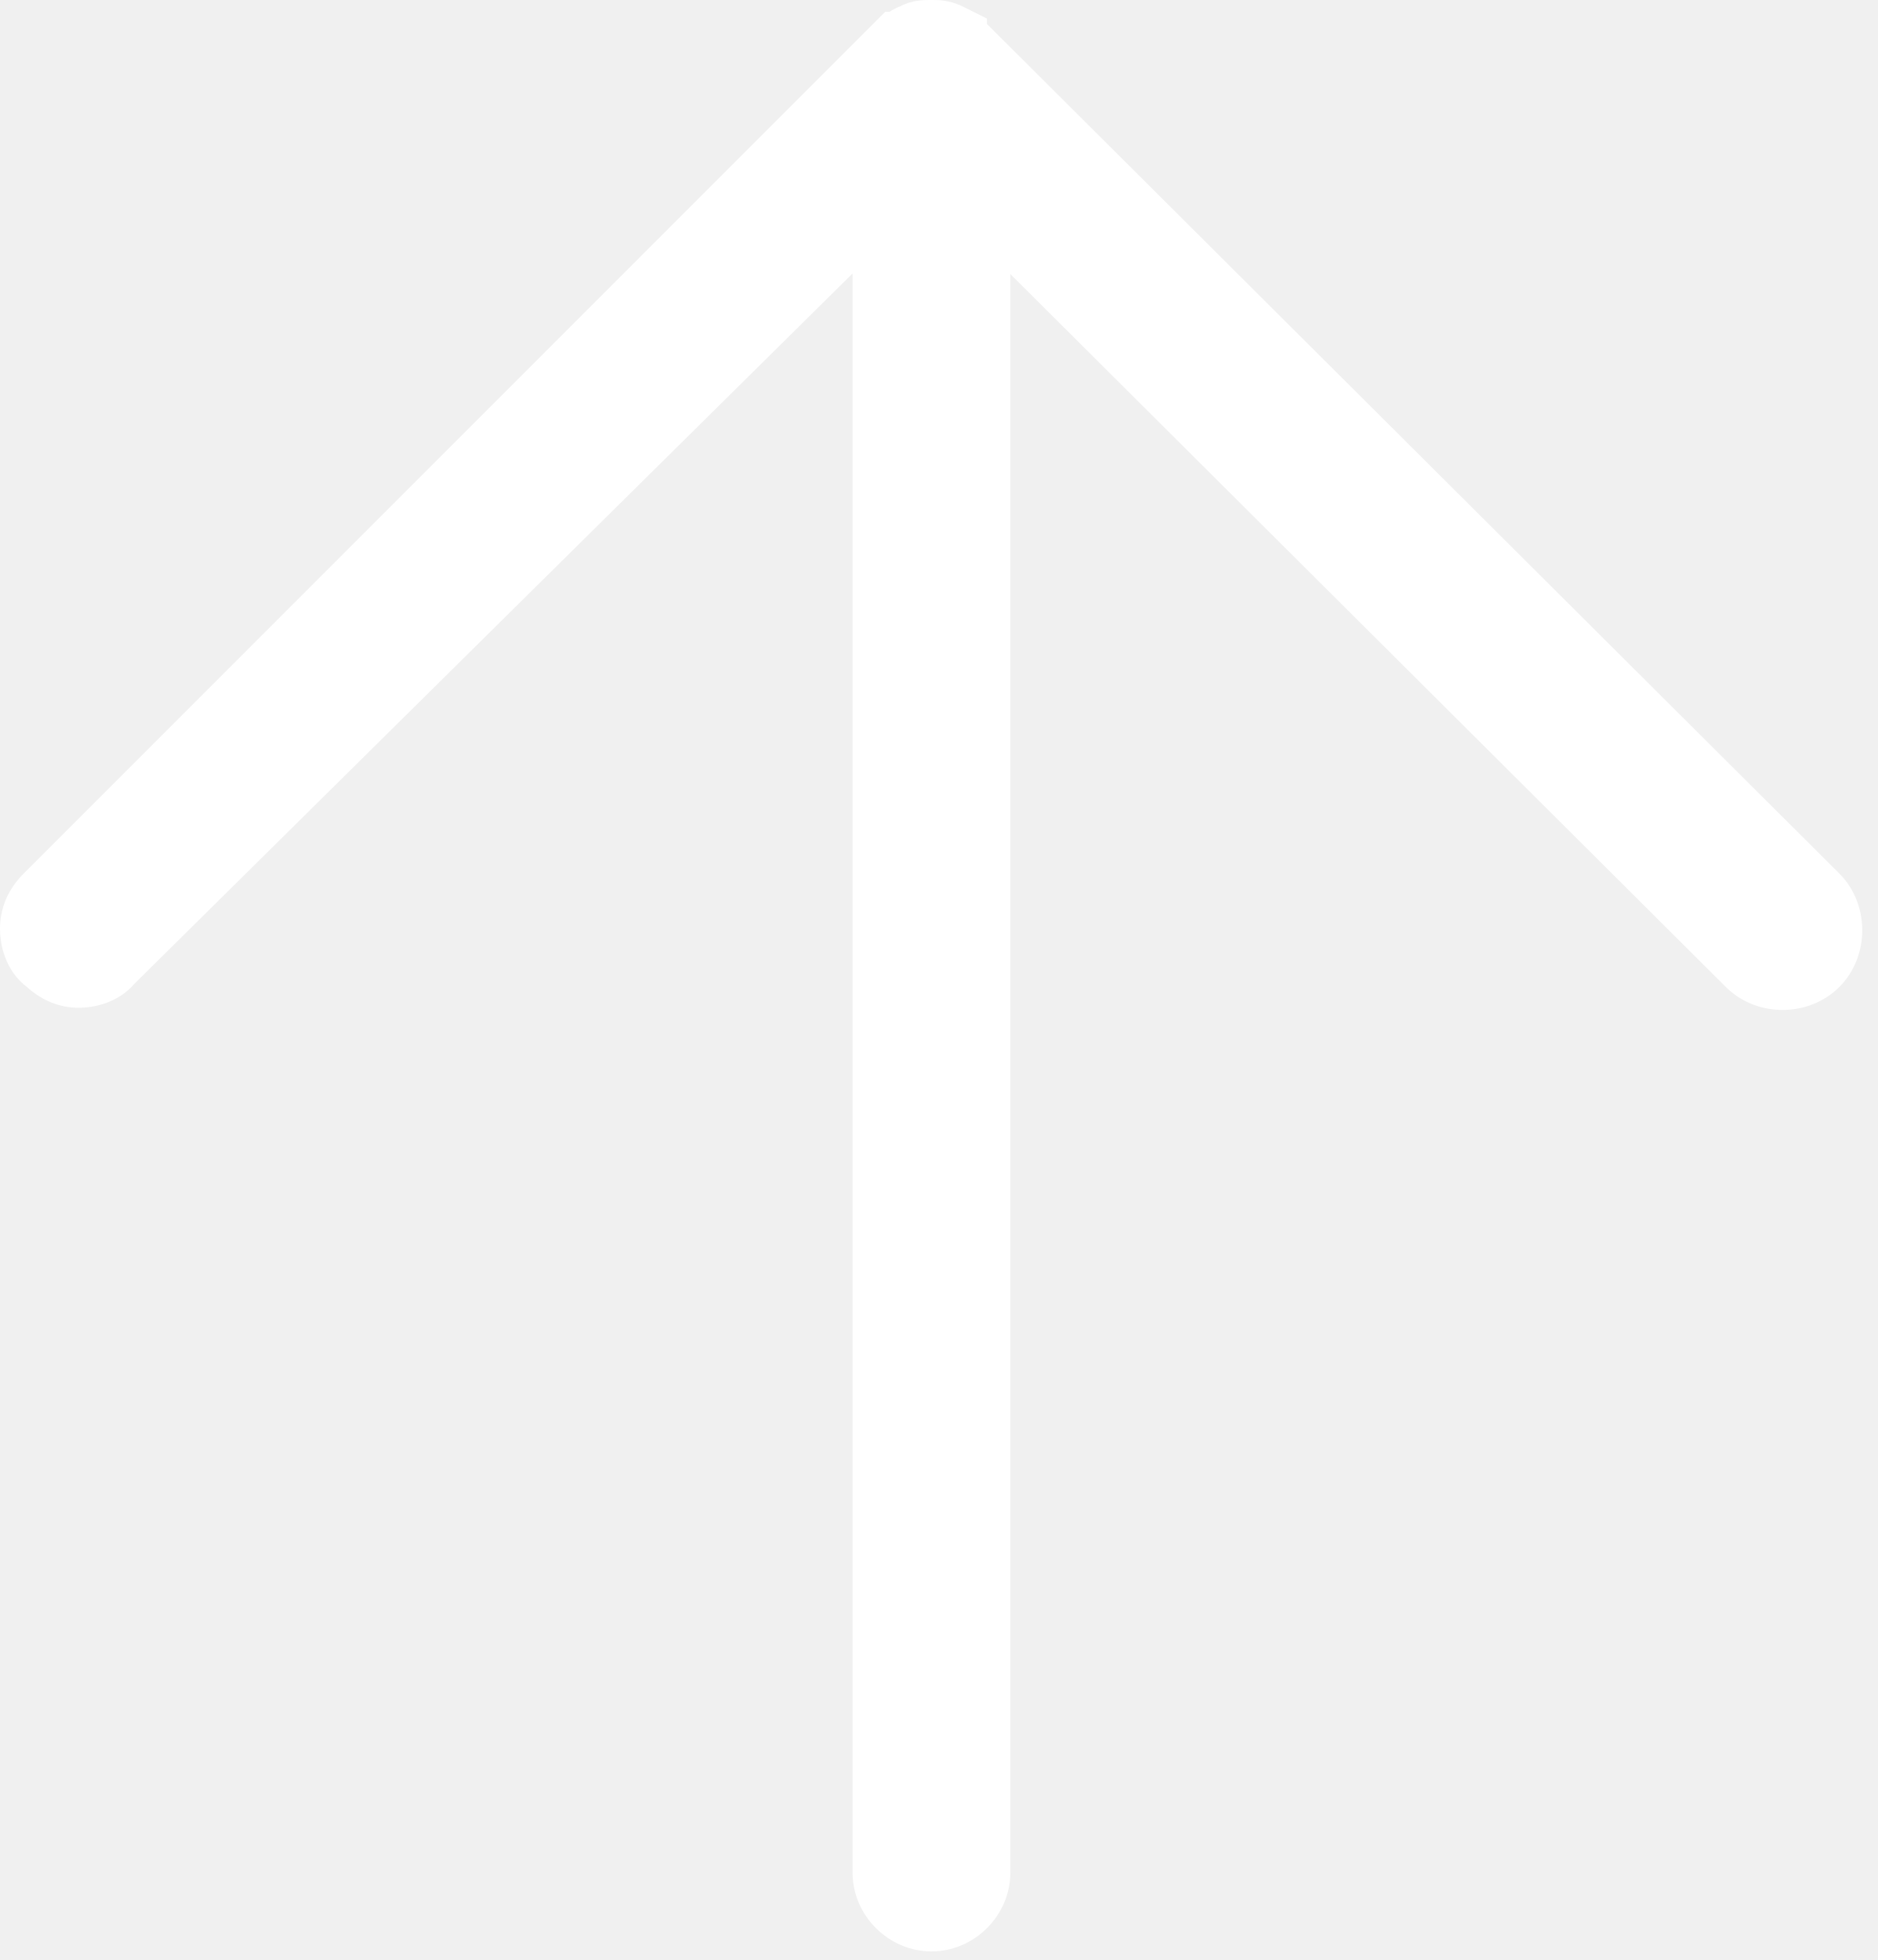
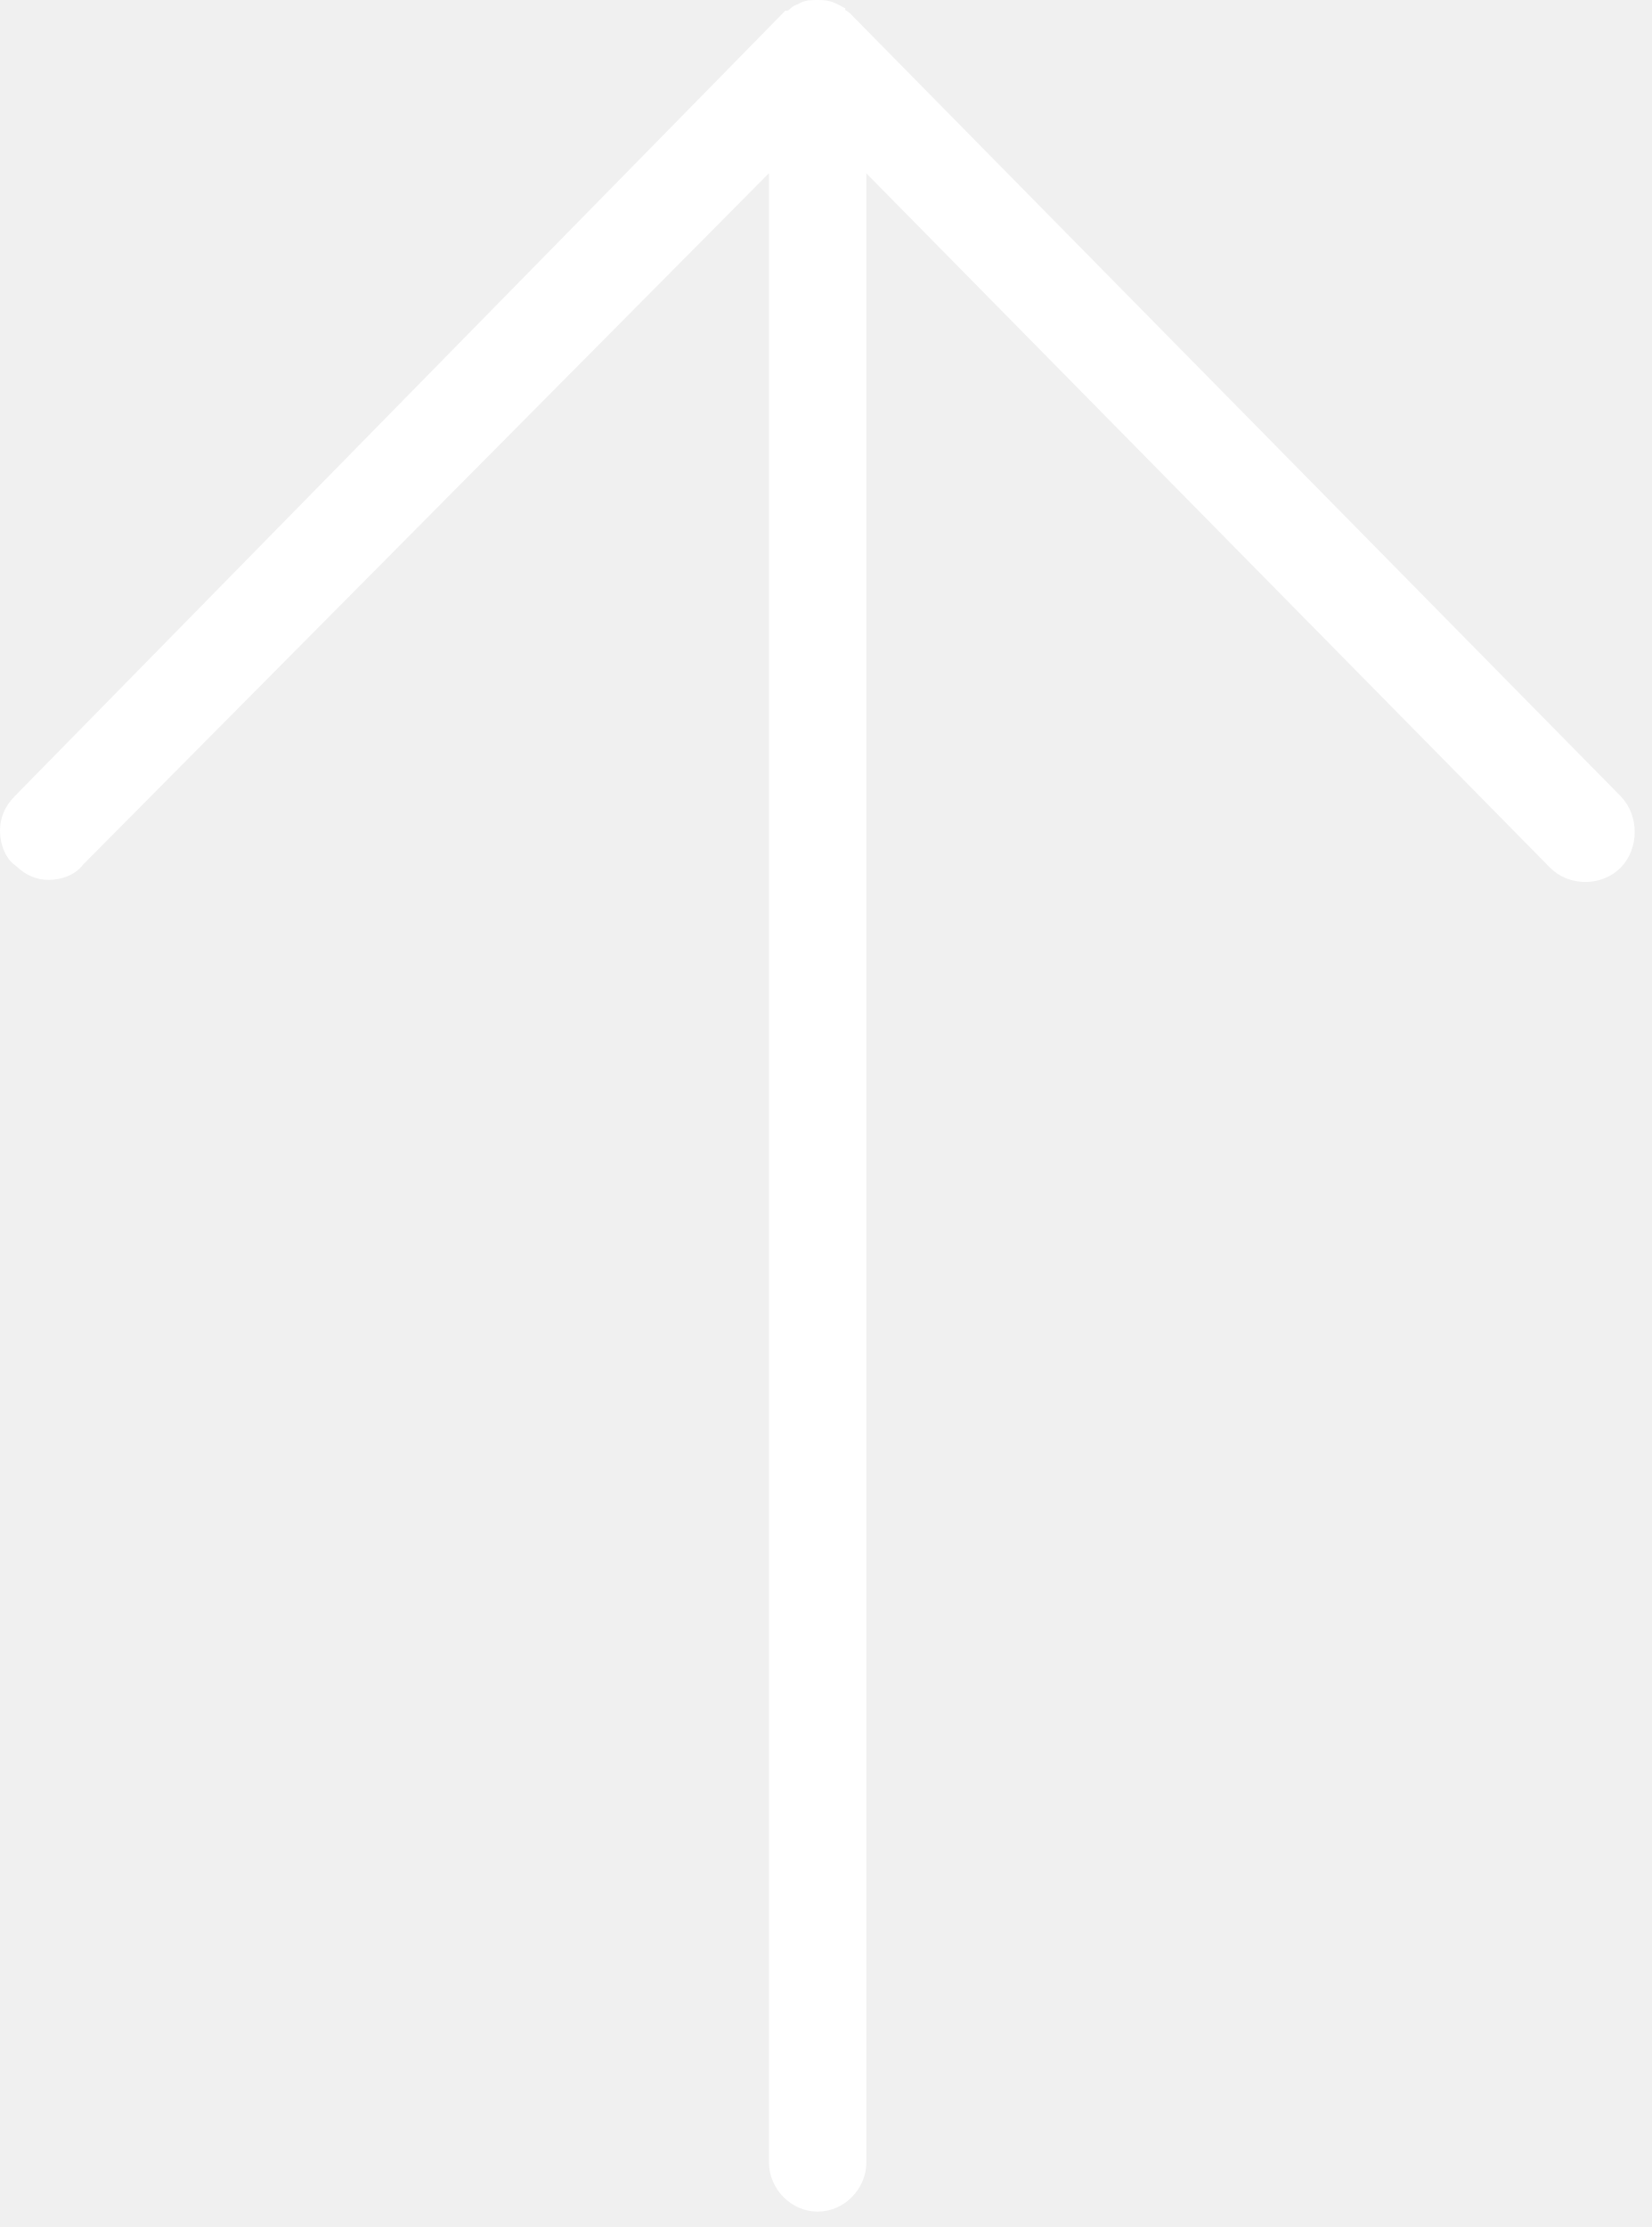
- <svg xmlns="http://www.w3.org/2000/svg" width="23" height="24" viewBox="0 0 23 24" fill="none">
-   <path d="M11.408 23.645C11.019 23.644 10.692 23.317 10.692 22.928L10.692 2.75L1.466 11.873C1.321 12.05 1.096 12.09 0.966 12.09C0.8 12.09 0.639 12.031 0.491 11.894C0.292 11.751 0.25 11.509 0.25 11.373C0.25 11.198 0.313 11.027 0.467 10.873L10.946 0.394L10.983 0.394C10.985 0.393 10.987 0.393 10.989 0.392C11.001 0.381 11.012 0.368 11.025 0.358C11.045 0.344 11.079 0.323 11.125 0.307C11.181 0.275 11.236 0.262 11.271 0.257C11.323 0.249 11.377 0.25 11.408 0.25C11.439 0.25 11.488 0.249 11.539 0.258C11.596 0.267 11.648 0.286 11.7 0.313L11.838 0.382L11.838 0.41C11.855 0.422 11.87 0.429 11.878 0.437L11.908 0.467L22.351 10.873C22.628 11.15 22.628 11.632 22.351 11.909C22.074 12.186 21.592 12.186 21.315 11.909L12.125 2.754L12.125 22.928C12.125 23.317 11.797 23.645 11.408 23.645ZM10.917 0.442C10.916 0.443 10.914 0.444 10.913 0.444C10.911 0.446 10.91 0.448 10.909 0.449C10.91 0.448 10.913 0.446 10.917 0.442Z" fill="white" stroke="white" stroke-width="0.5" />
+ <svg xmlns="http://www.w3.org/2000/svg" width="23" height="31" viewBox="0 0 23 31" fill="none">
+   <path d="M11.385 30.686C11.071 30.686 10.807 30.416 10.807 30.1L10.807 2.168L1.081 11.97C0.977 12.11 0.797 12.148 0.678 12.148C0.545 12.148 0.415 12.102 0.291 11.981L0.239 11.94C0.13 11.832 0.1 11.67 0.1 11.562C0.1 11.423 0.147 11.285 0.276 11.154L10.946 0.28L10.975 0.25L10.997 0.25C11.002 0.245 11.009 0.238 11.017 0.233C11.024 0.229 11.032 0.227 11.04 0.224C11.054 0.21 11.069 0.194 11.085 0.182C11.101 0.169 11.126 0.157 11.155 0.148C11.192 0.122 11.233 0.11 11.265 0.105C11.306 0.1 11.35 0.1 11.385 0.1C11.42 0.1 11.456 0.1 11.494 0.106C11.534 0.113 11.571 0.126 11.615 0.148L11.669 0.176L11.669 0.207L11.671 0.208C11.675 0.21 11.678 0.214 11.682 0.217C11.695 0.219 11.711 0.221 11.725 0.229C11.741 0.237 11.754 0.247 11.762 0.255C11.77 0.262 11.779 0.272 11.788 0.28L22.495 11.154C22.716 11.381 22.717 11.781 22.495 12.007C22.271 12.234 21.876 12.234 21.653 12.007L11.963 2.169L11.963 30.1C11.963 30.415 11.7 30.686 11.385 30.686Z" fill="white" stroke="white" stroke-width="0.2" />
</svg>
